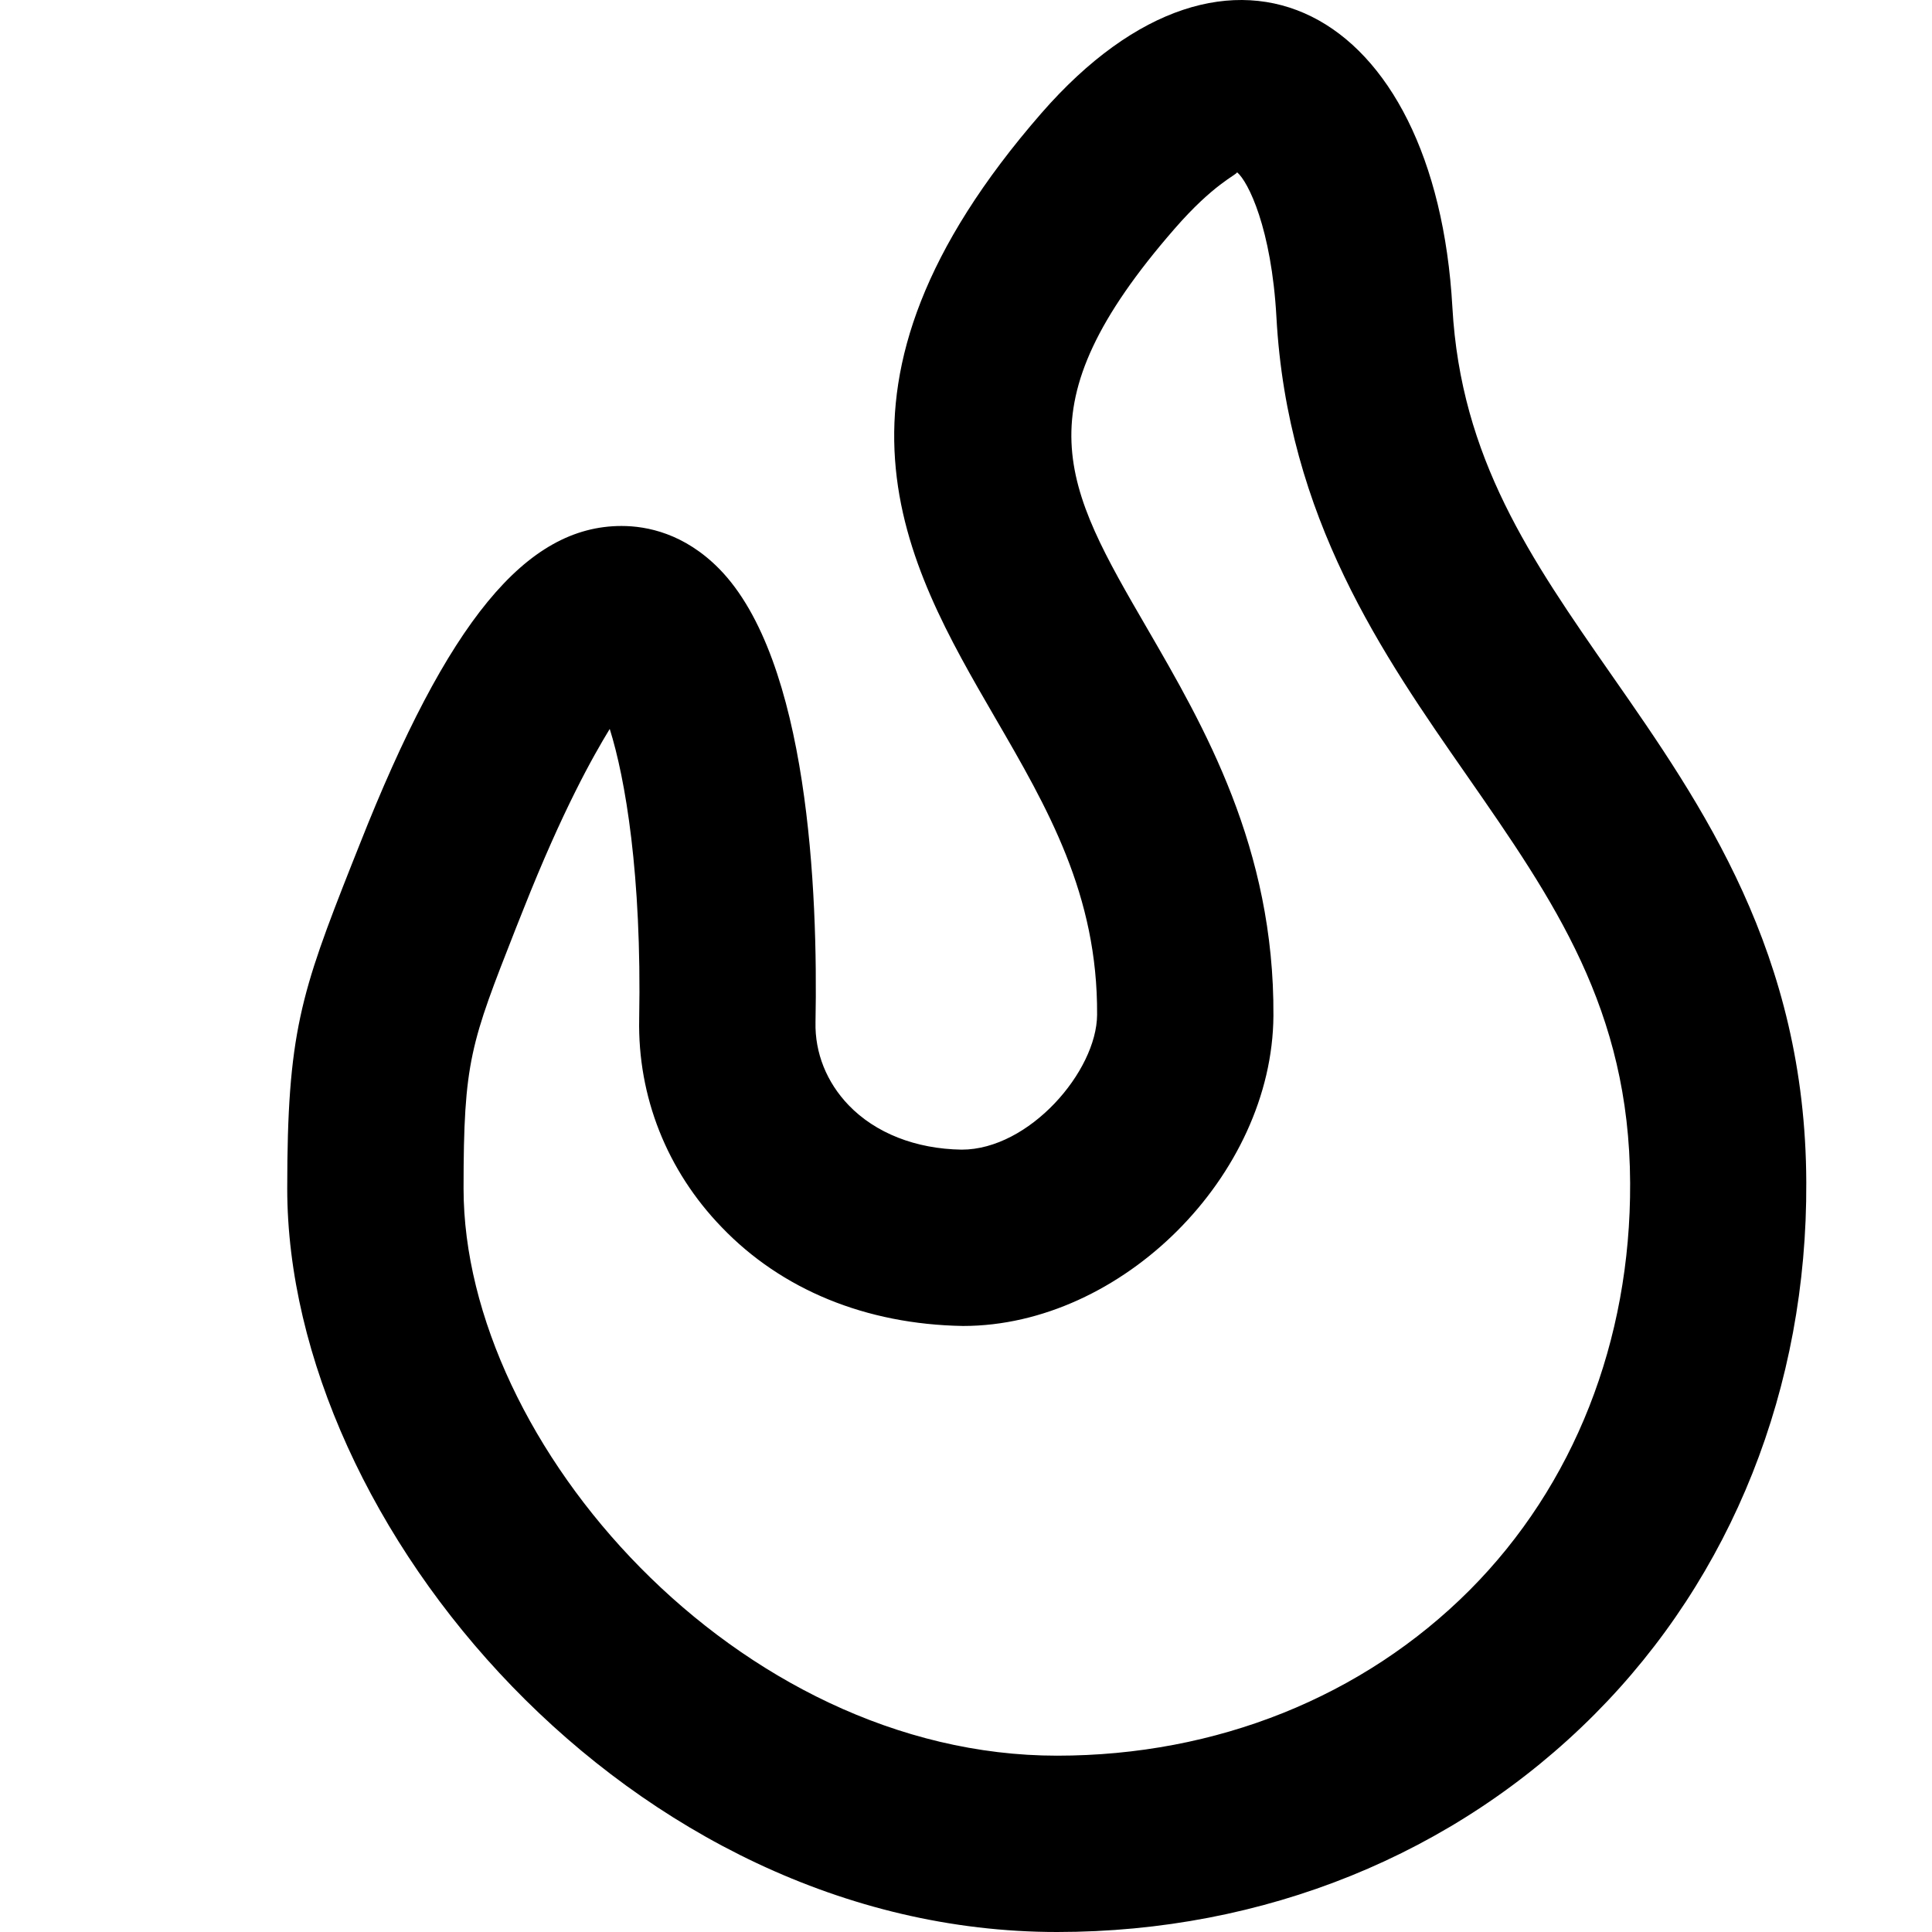
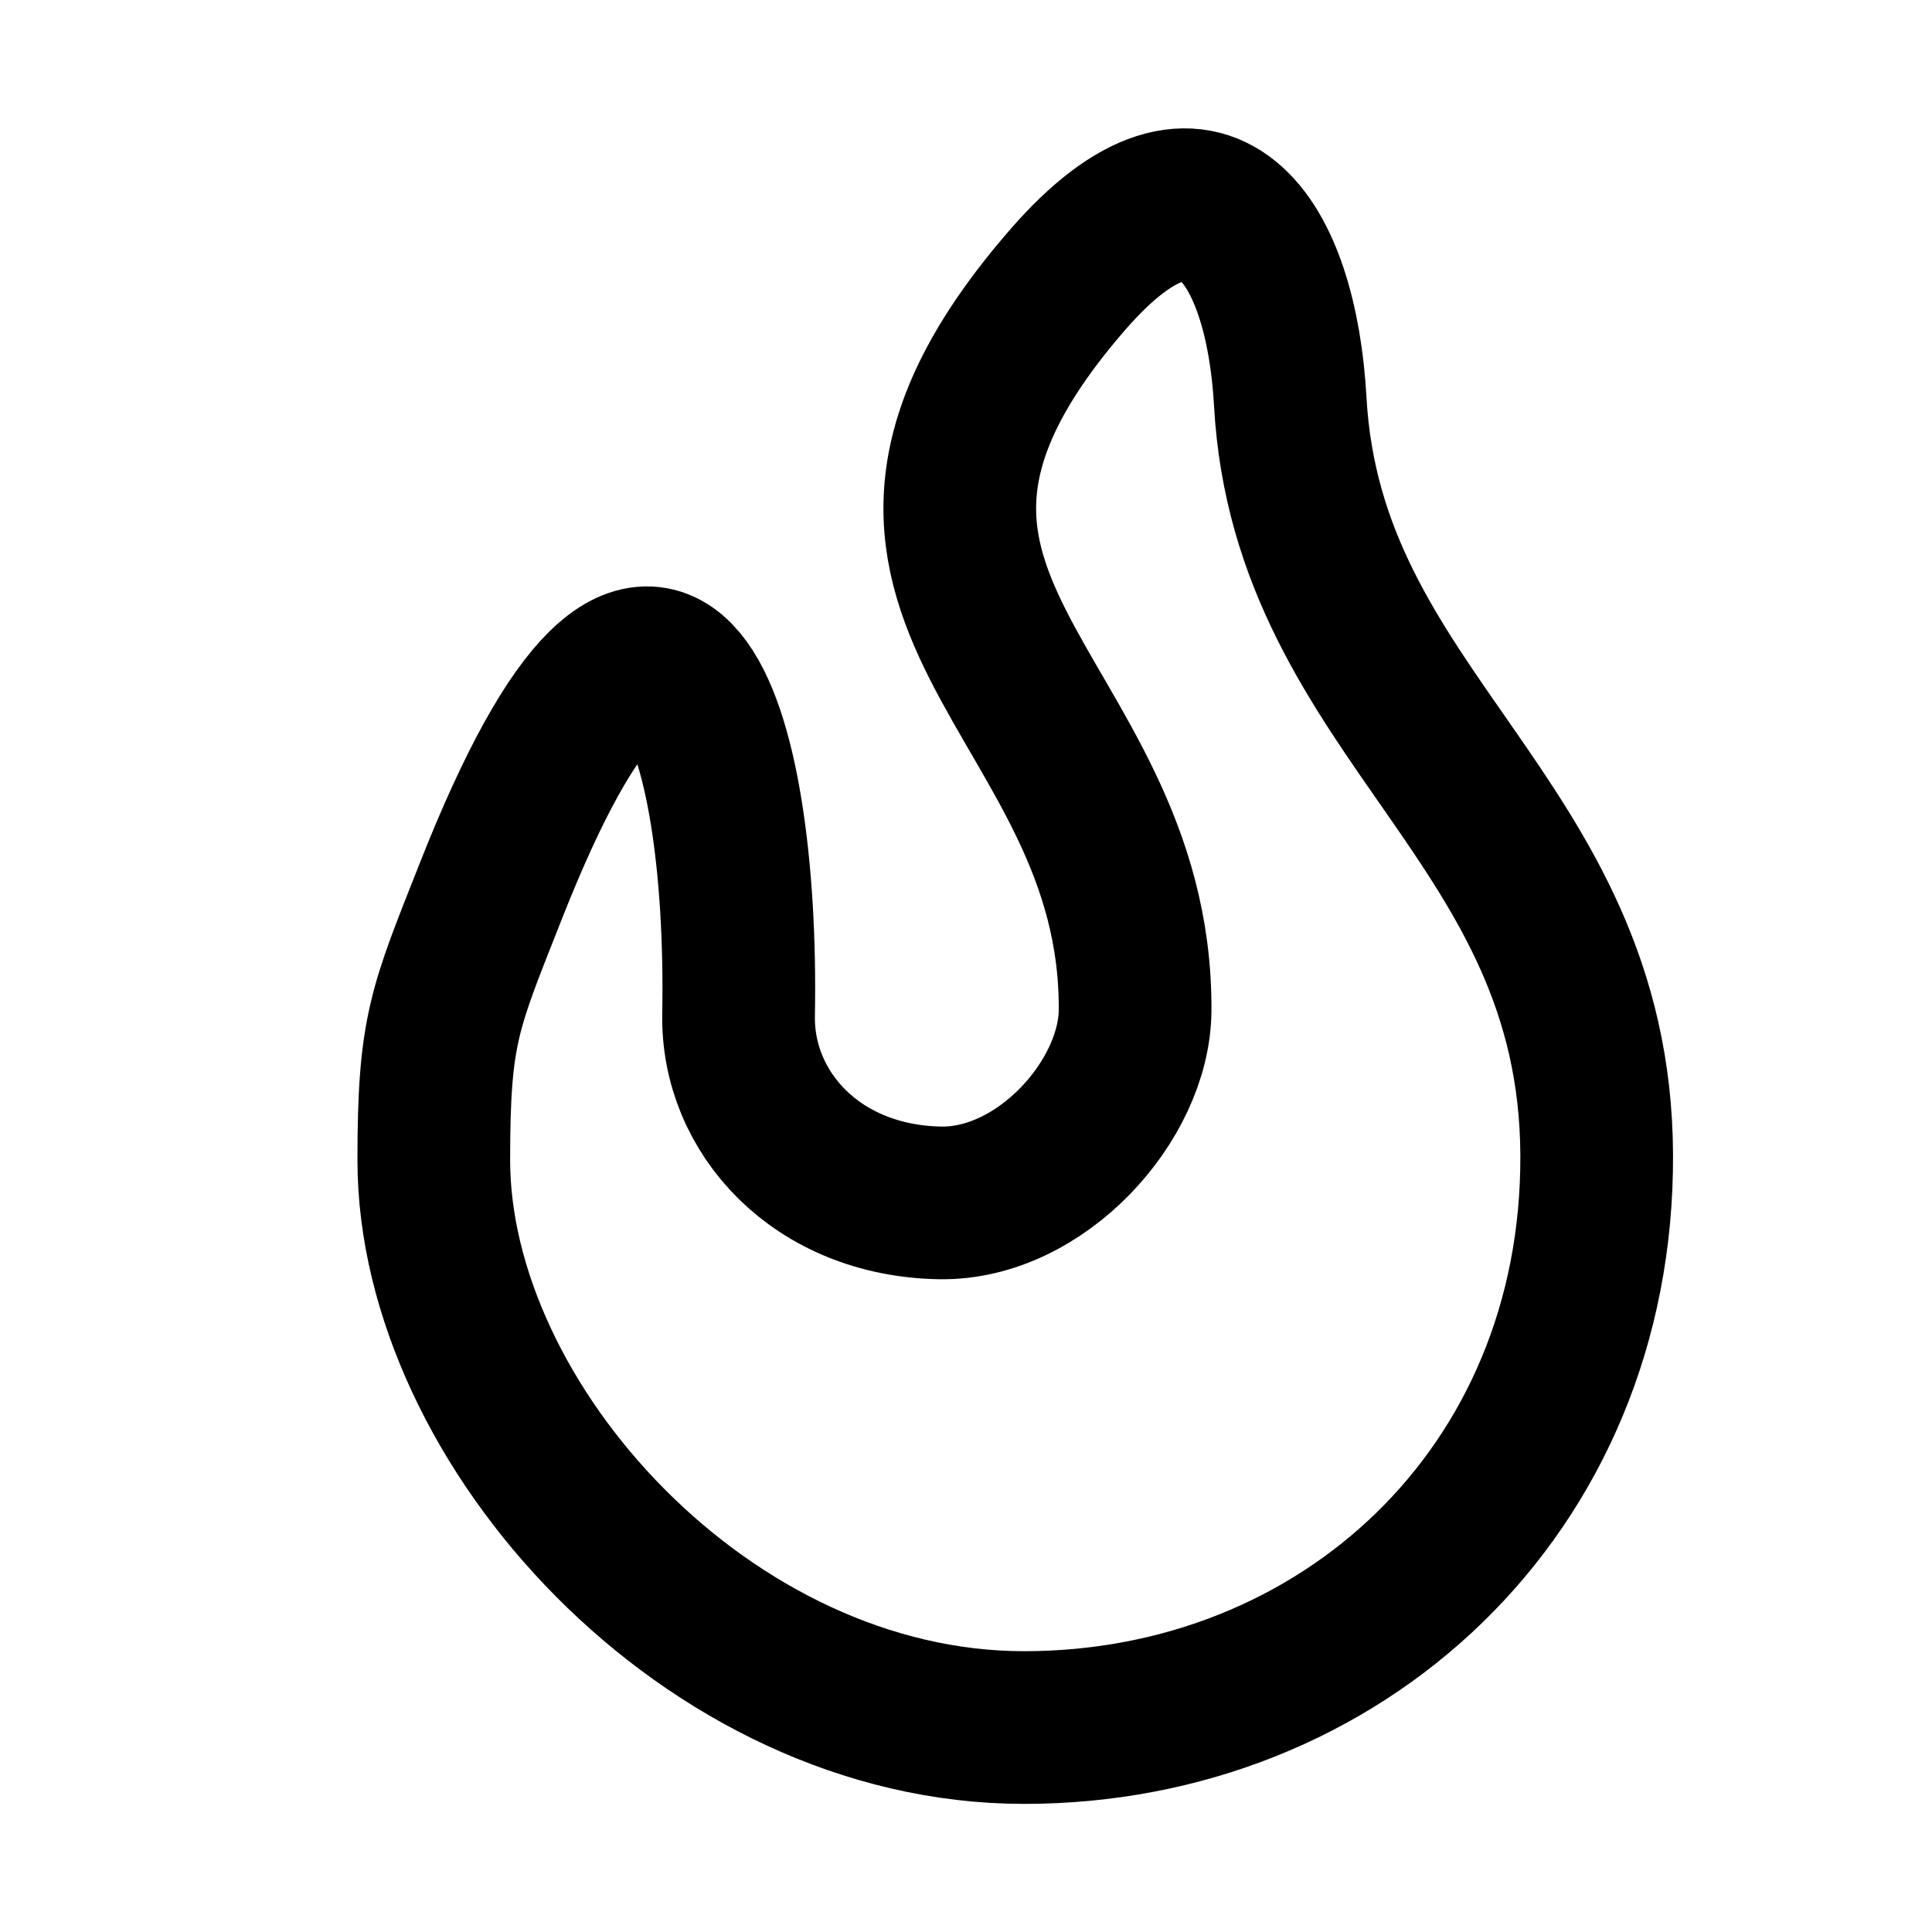
- <svg xmlns="http://www.w3.org/2000/svg" version="1.1" id="Layer_1" x="0px" y="0px" width="10.957px" height="10.957px" viewBox="0 0 10.957 10.957" enable-background="new 0 0 10.957 10.957" xml:space="preserve">
-   <path d="M5.995,10.957c-2.419,0-4.366-2.307-4.366-4.217c0-0.877,0.076-1.105,0.367-1.841l0.043-0.108  c0.5-1.267,0.944-1.808,1.486-1.808c0.144,0,0.356,0.042,0.554,0.243c0.507,0.517,0.56,1.832,0.546,2.571  C4.621,5.971,4.688,6.138,4.813,6.268c0.152,0.158,0.38,0.248,0.641,0.252l0,0c0.383,0,0.766-0.444,0.768-0.765  c0.004-0.682-0.28-1.171-0.581-1.689C5.132,3.188,4.555,2.194,5.906,0.642C6.98-0.59,8.142,0.046,8.237,1.743  C8.285,2.599,8.68,3.168,9.139,3.827c0.516,0.74,1.101,1.58,1.105,2.878C10.25,7.868,9.823,8.94,9.043,9.723  C8.251,10.518,7.168,10.957,5.995,10.957z M3.458,4.134C3.363,4.29,3.192,4.592,2.968,5.158L2.925,5.266  C2.669,5.918,2.629,6.017,2.629,6.74c0,1.448,1.554,3.217,3.366,3.217c0.905,0,1.736-0.334,2.34-0.939  c0.591-0.593,0.914-1.413,0.91-2.309c-0.004-0.986-0.432-1.6-0.926-2.311c-0.477-0.685-1.018-1.461-1.08-2.6  c-0.028-0.503-0.16-0.768-0.223-0.821C7.012,0.993,6.883,1.042,6.66,1.299C5.779,2.311,6.037,2.756,6.506,3.564  c0.321,0.554,0.722,1.243,0.716,2.197C7.216,6.666,6.362,7.52,5.462,7.52c-0.553-0.009-1.03-0.207-1.368-0.559  C3.782,6.639,3.616,6.219,3.625,5.778C3.64,4.958,3.546,4.414,3.458,4.134z" />
+ <svg xmlns="http://www.w3.org/2000/svg" version="1.1" id="Layer_1" x="0px" y="0px" width="12.653px" height="12.653px" viewBox="0 0 12.653 12.653" enable-background="new 0 0 12.653 12.653" xml:space="preserve">
+   <path fill="none" stroke="currentColor" stroke-miterlimit="10" d="M4.837,6.645c-0.012,0.641,0.512,1.219,1.32,1.233  c0.66,0.011,1.273-0.671,1.277-1.261c0.013-2.103-2.265-2.691-0.439-4.788c0.906-1.041,1.397-0.249,1.455,0.8  c0.115,2.068,1.998,2.729,2.007,4.935s-1.679,3.75-3.75,3.75c-2.071,0-3.866-1.985-3.866-3.716c0-0.859,0.07-0.993,0.375-1.766  C4.338,2.988,4.872,4.753,4.837,6.645z" />
</svg>
